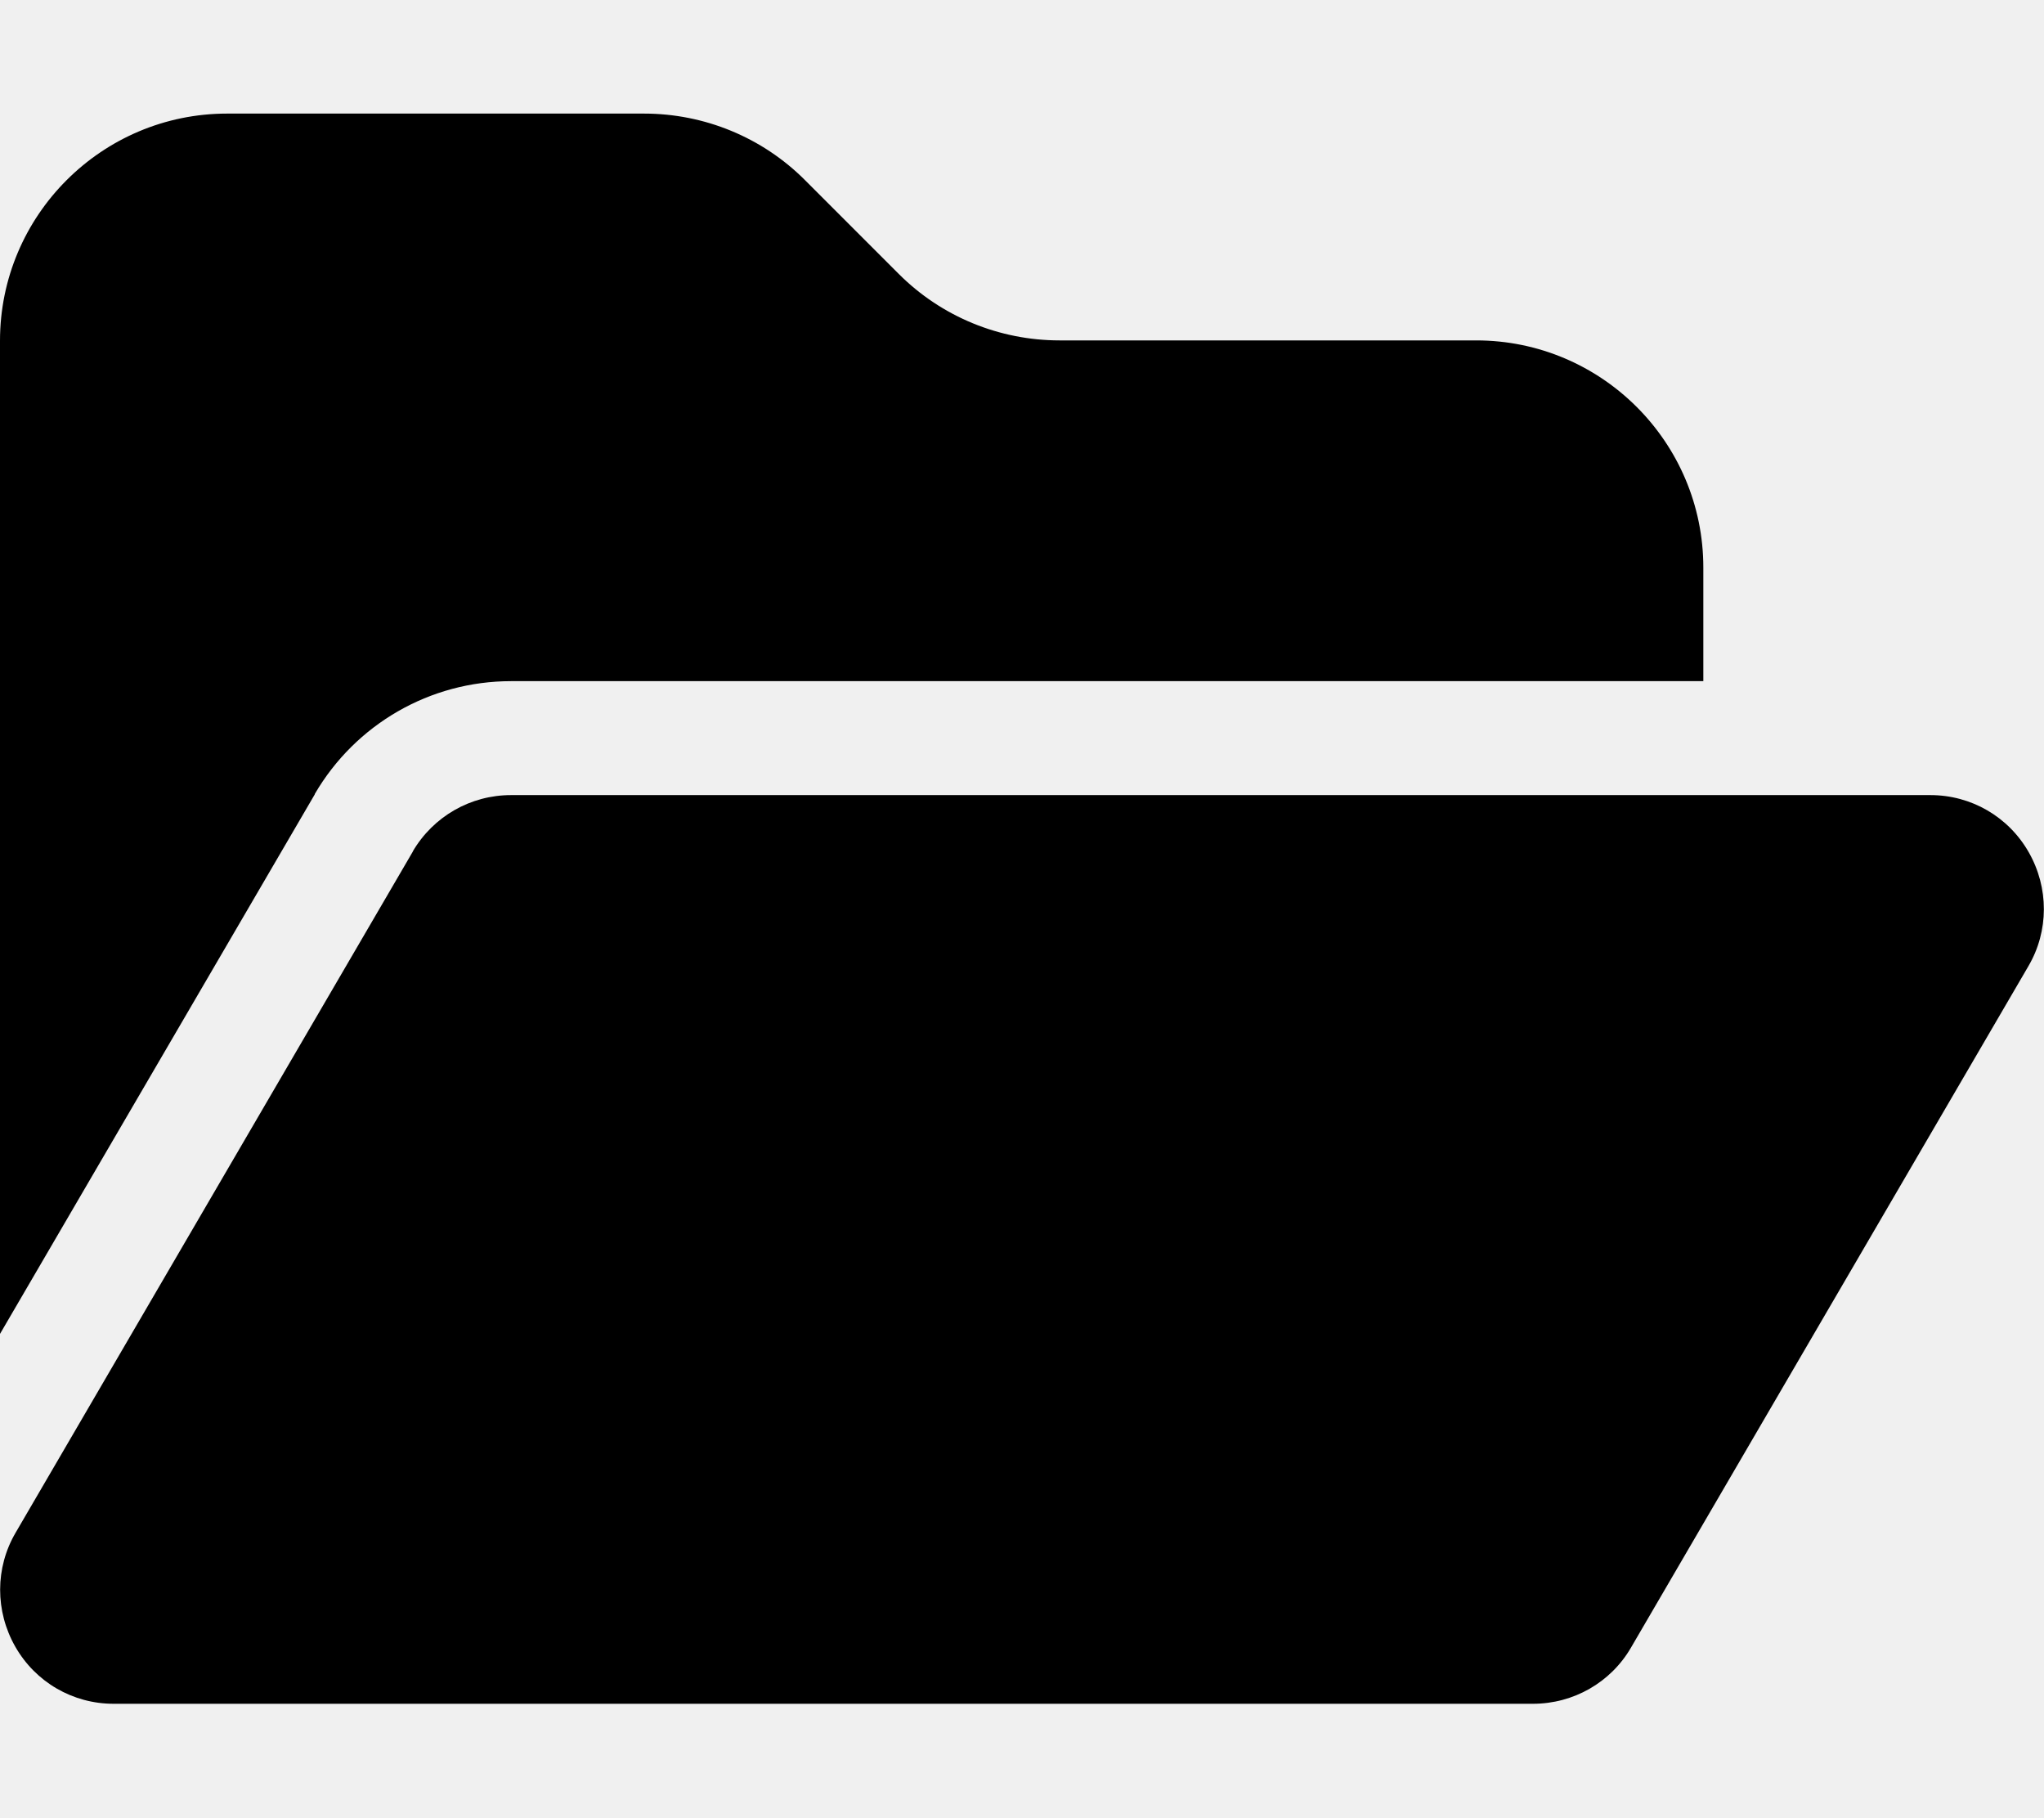
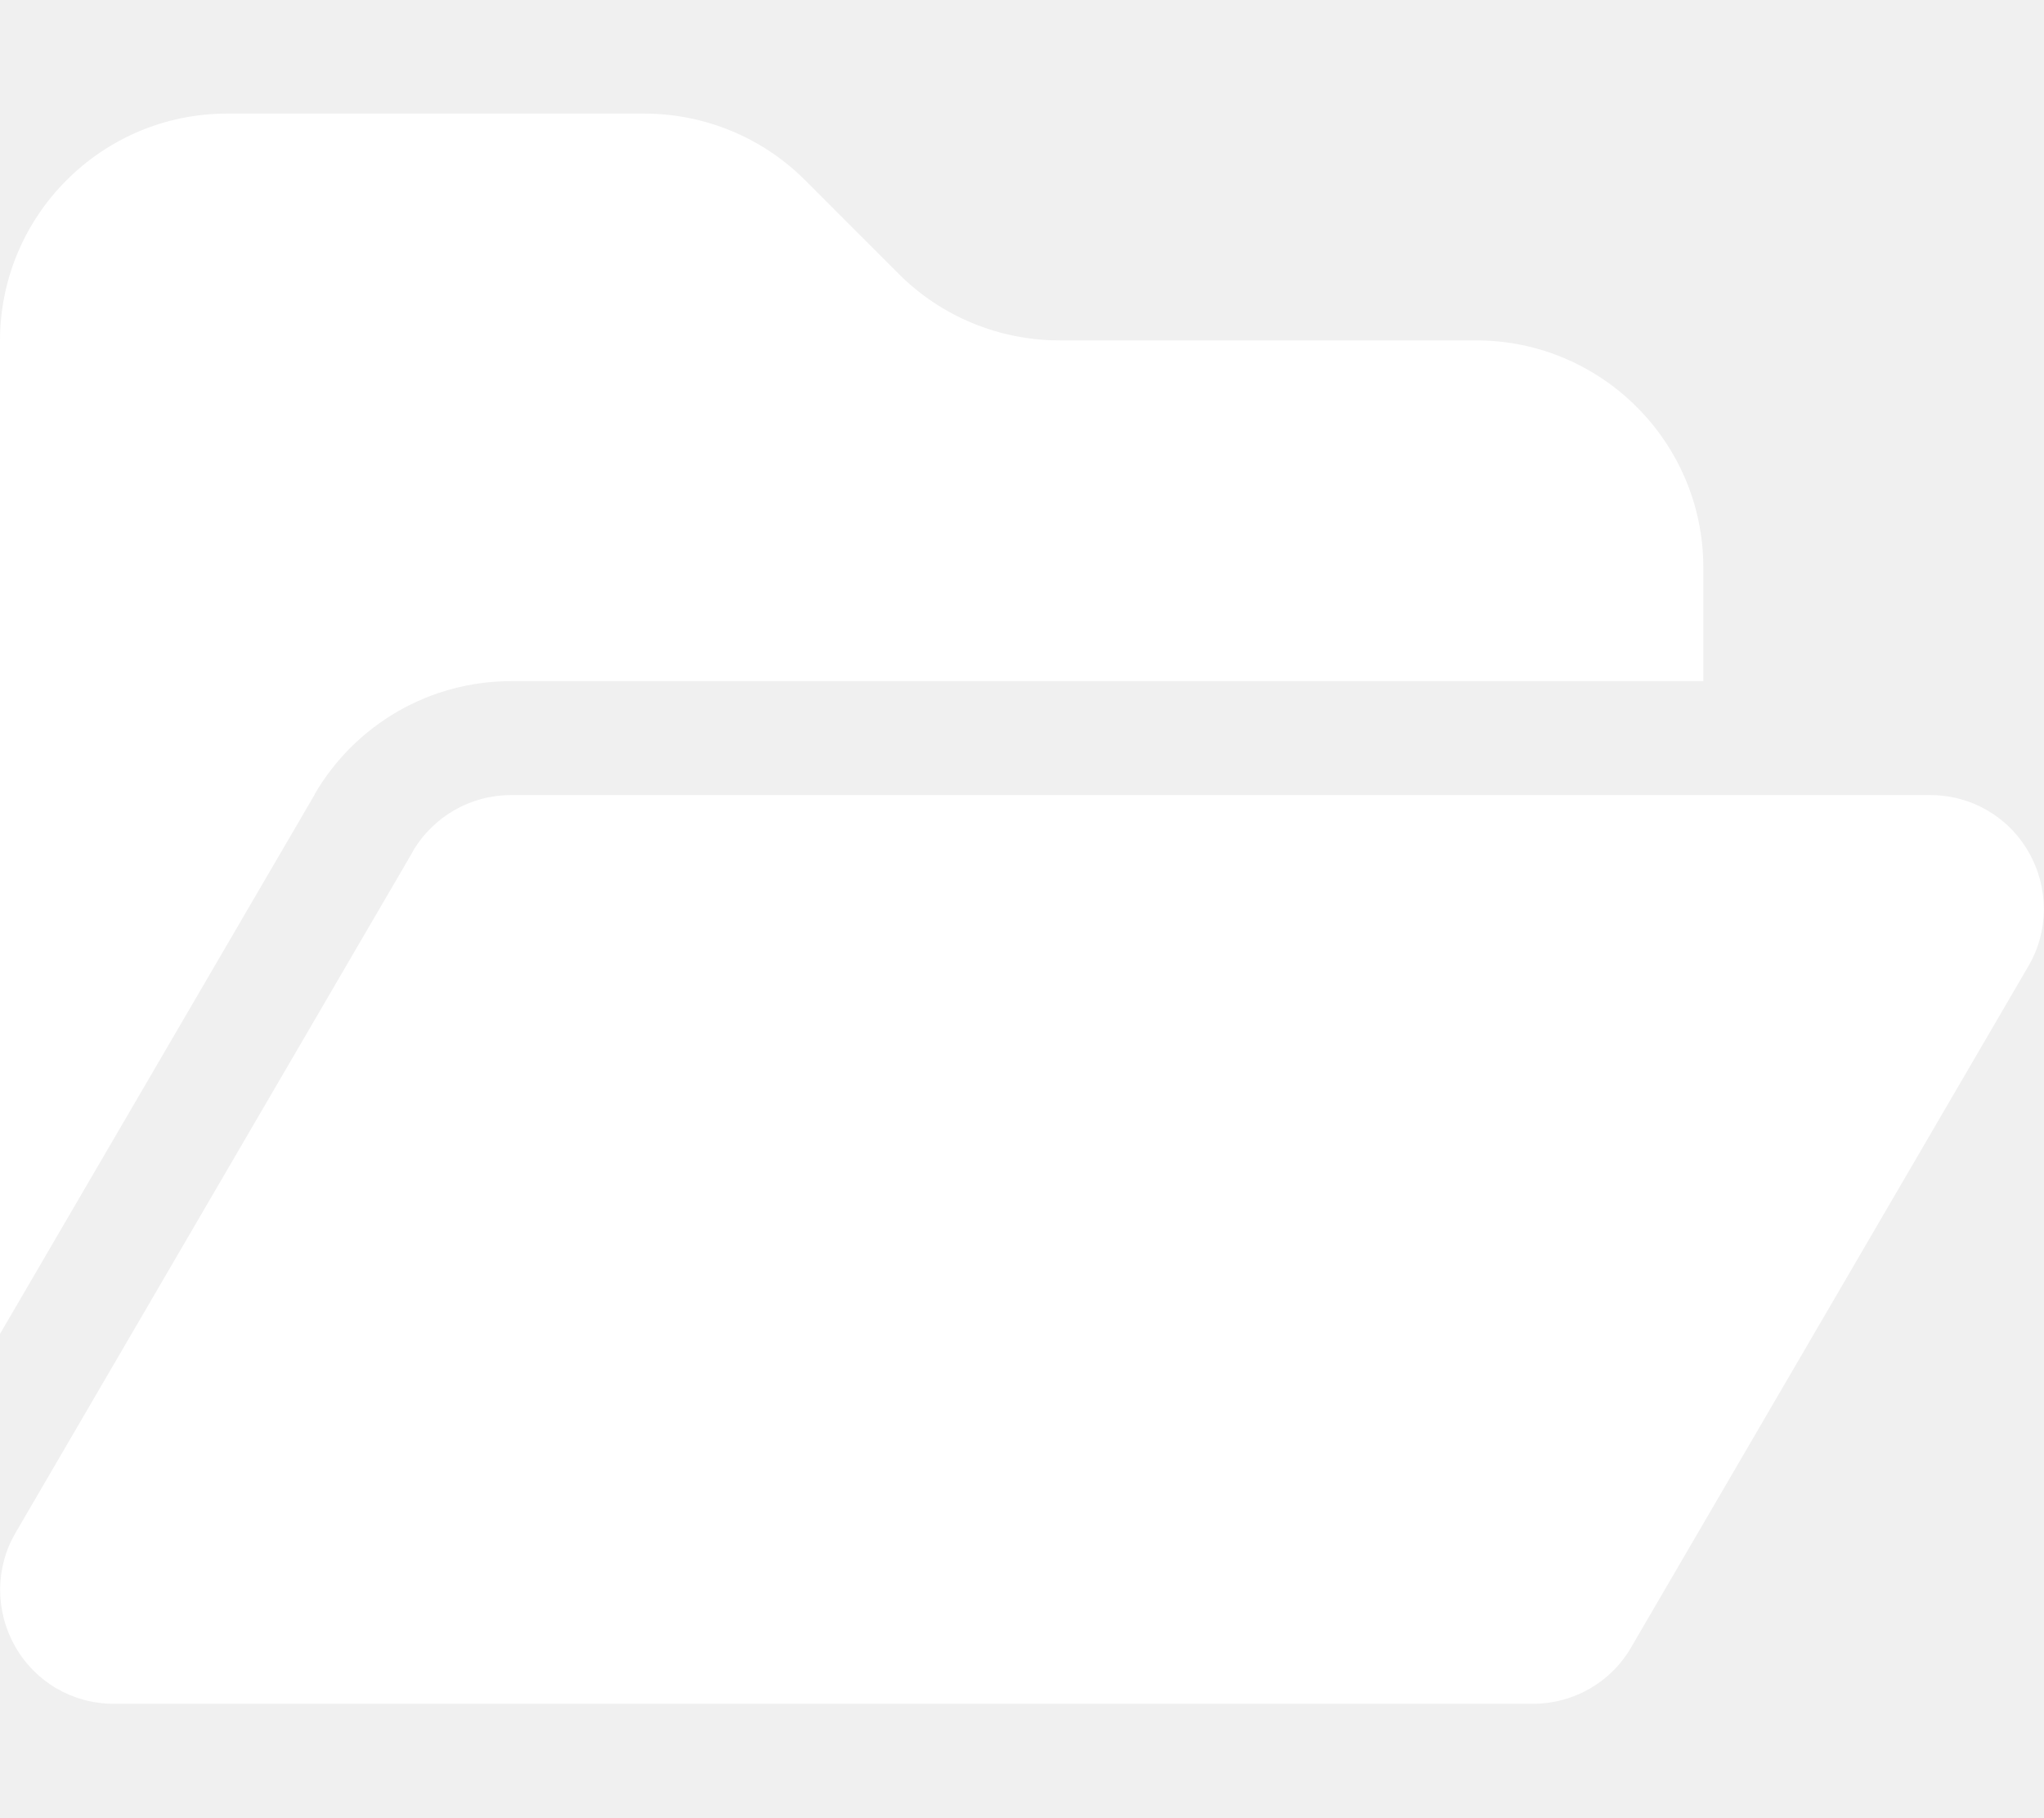
<svg xmlns="http://www.w3.org/2000/svg" viewBox="0 0 576 512">
-   <path d="M88.7 223.8L0 375.8V96C0 60.7 28.7 32 64 32H181.5c17 0 33.3 6.7 45.3 18.7l26.5 26.5c12 12 28.3 18.7 45.3 18.7H416c35.3 0 64 28.7 64 64v32H144c-22.8 0-43.8 12.1-55.3 31.8zm27.6 16.1C122.1 230 132.6 224 144 224H544c11.5 0 22 6.1 27.7 16.1s5.7 22.2-.1 32.1l-112 192C453.9 474 443.4 480 432 480H32c-11.5 0-22-6.1-27.7-16.1s-5.7-22.2 .1-32.1l112-192z" />
+   <path d="M88.7 223.8L0 375.8V96C0 60.7 28.7 32 64 32H181.5c17 0 33.3 6.7 45.3 18.7l26.5 26.5c12 12 28.3 18.7 45.3 18.7H416c35.3 0 64 28.7 64 64v32H144c-22.8 0-43.8 12.1-55.3 31.8zm27.6 16.1C122.1 230 132.6 224 144 224H544c11.5 0 22 6.1 27.7 16.1s5.7 22.2-.1 32.1l-112 192C453.9 474 443.4 480 432 480H32c-11.5 0-22-6.1-27.7-16.1s-5.7-22.2 .1-32.1l112-192z" fill="#FFFFFF" />
</svg>
